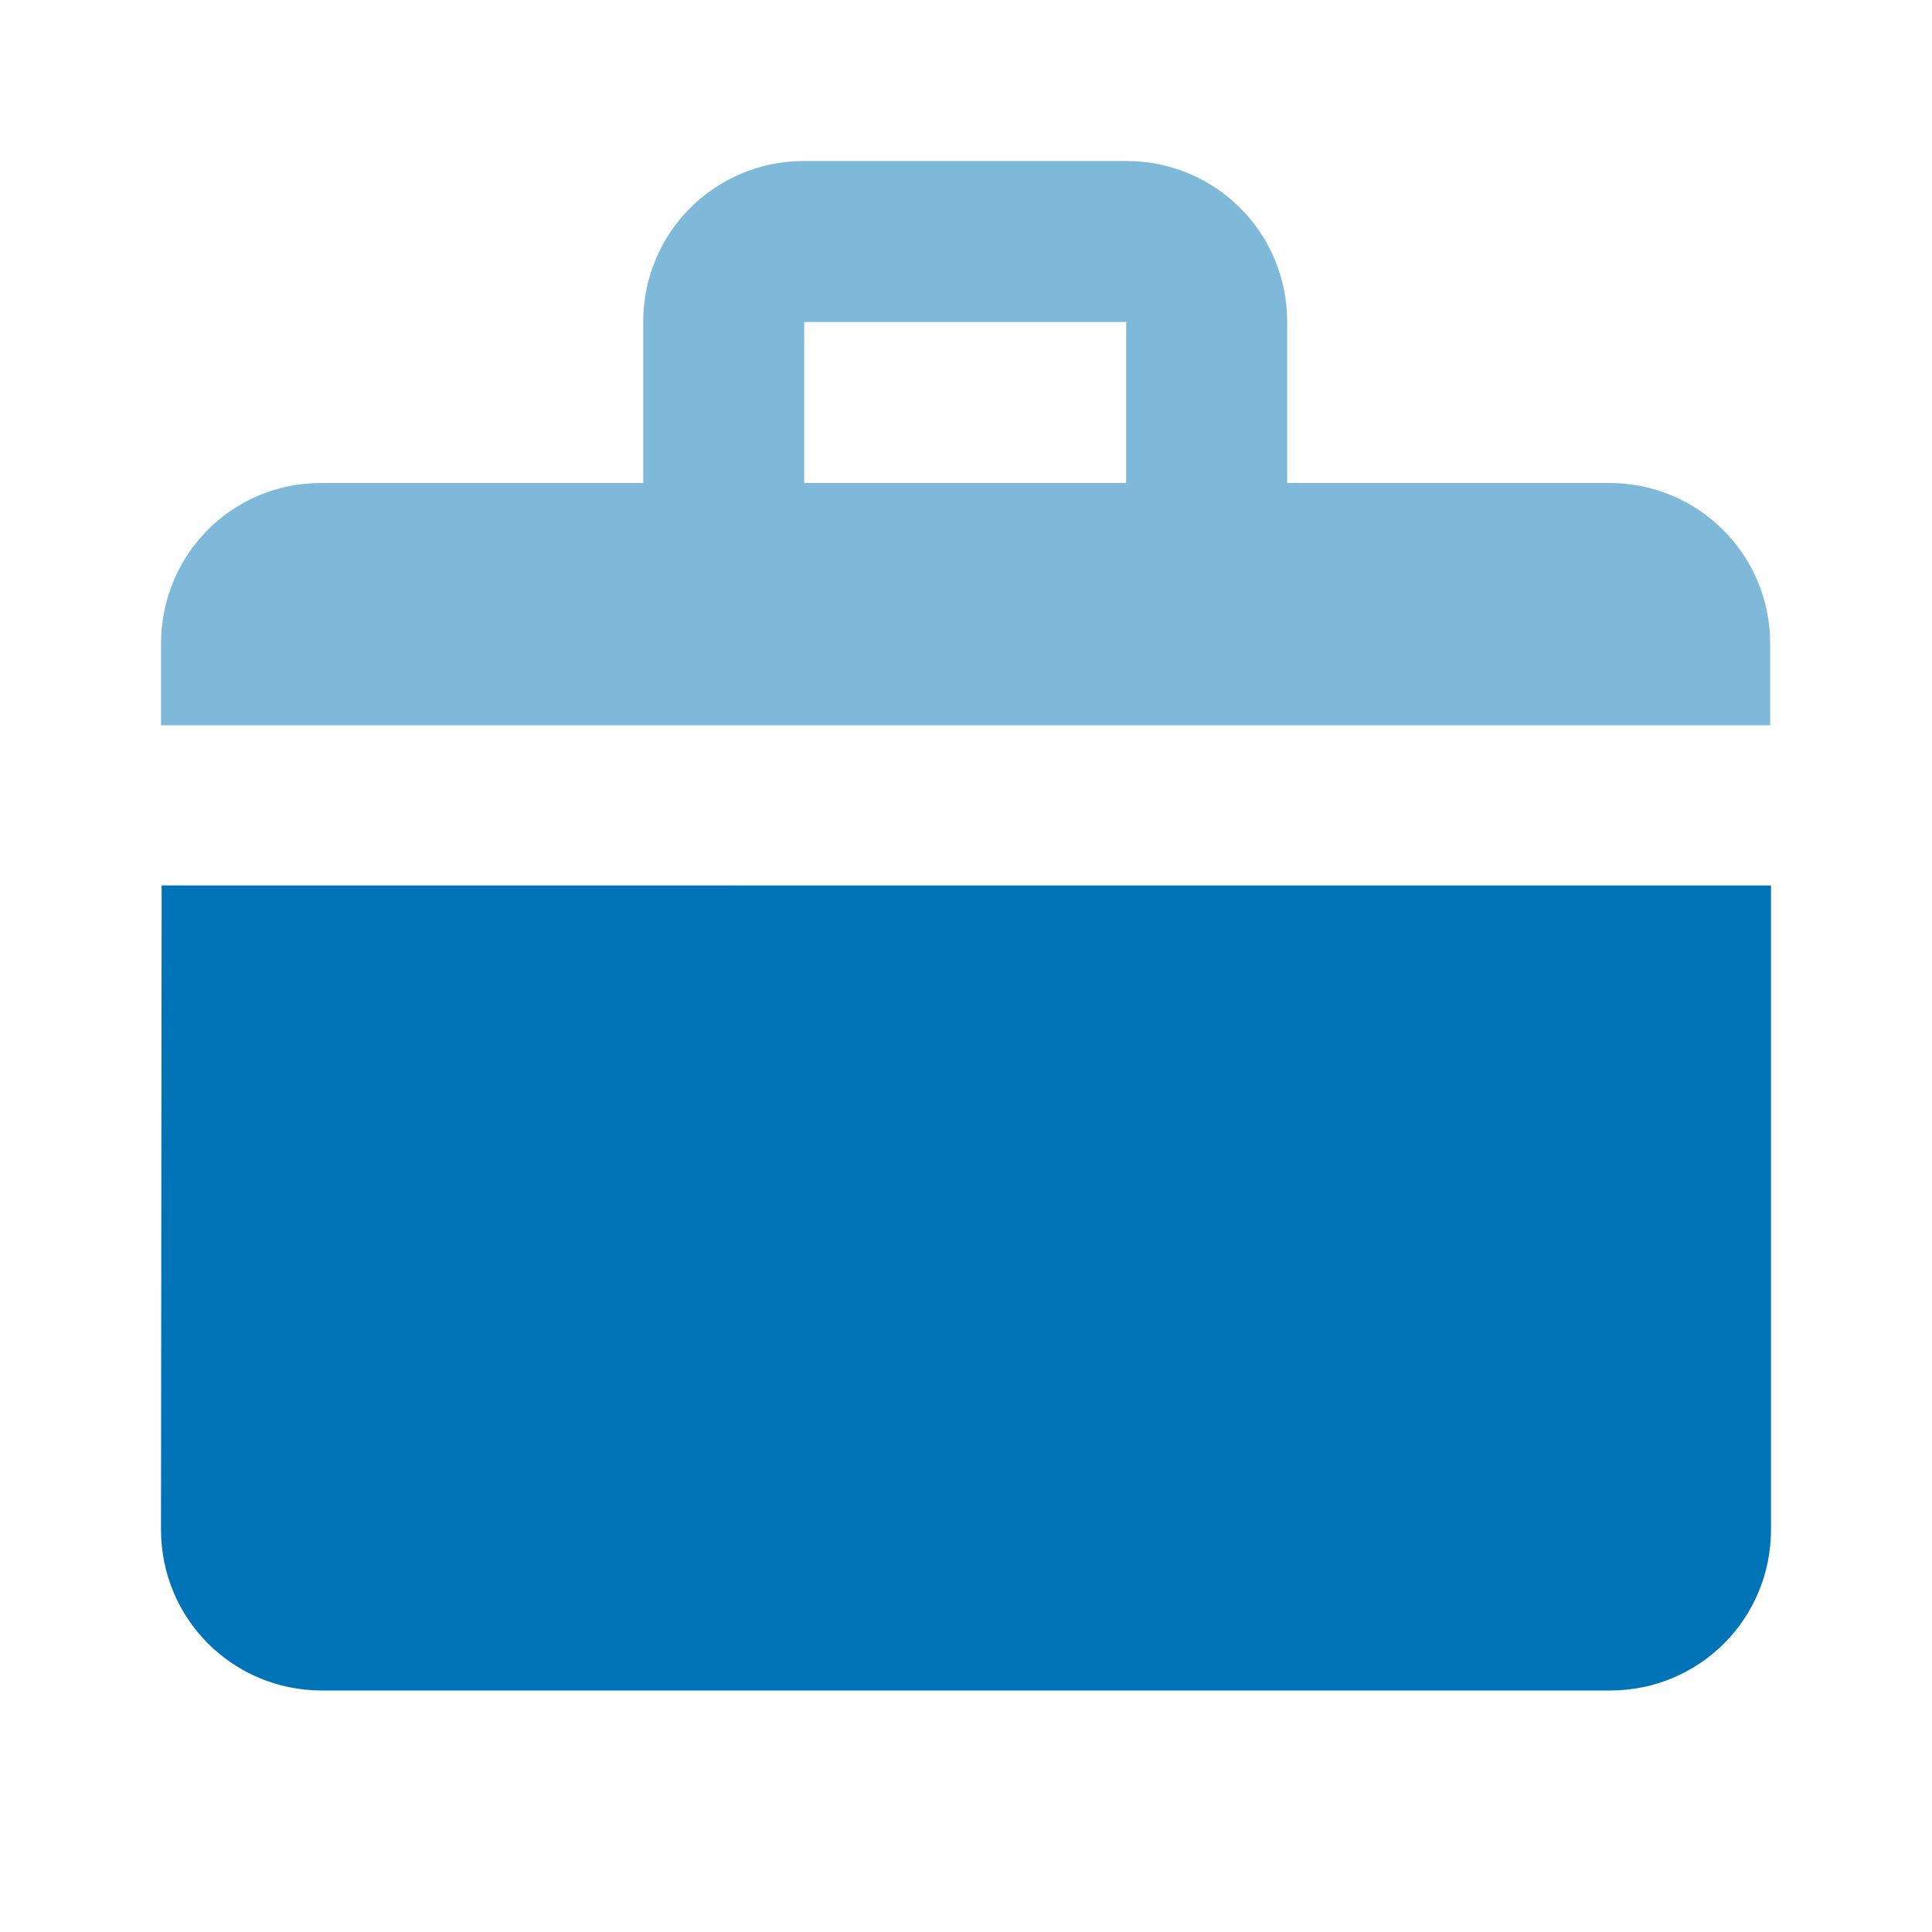
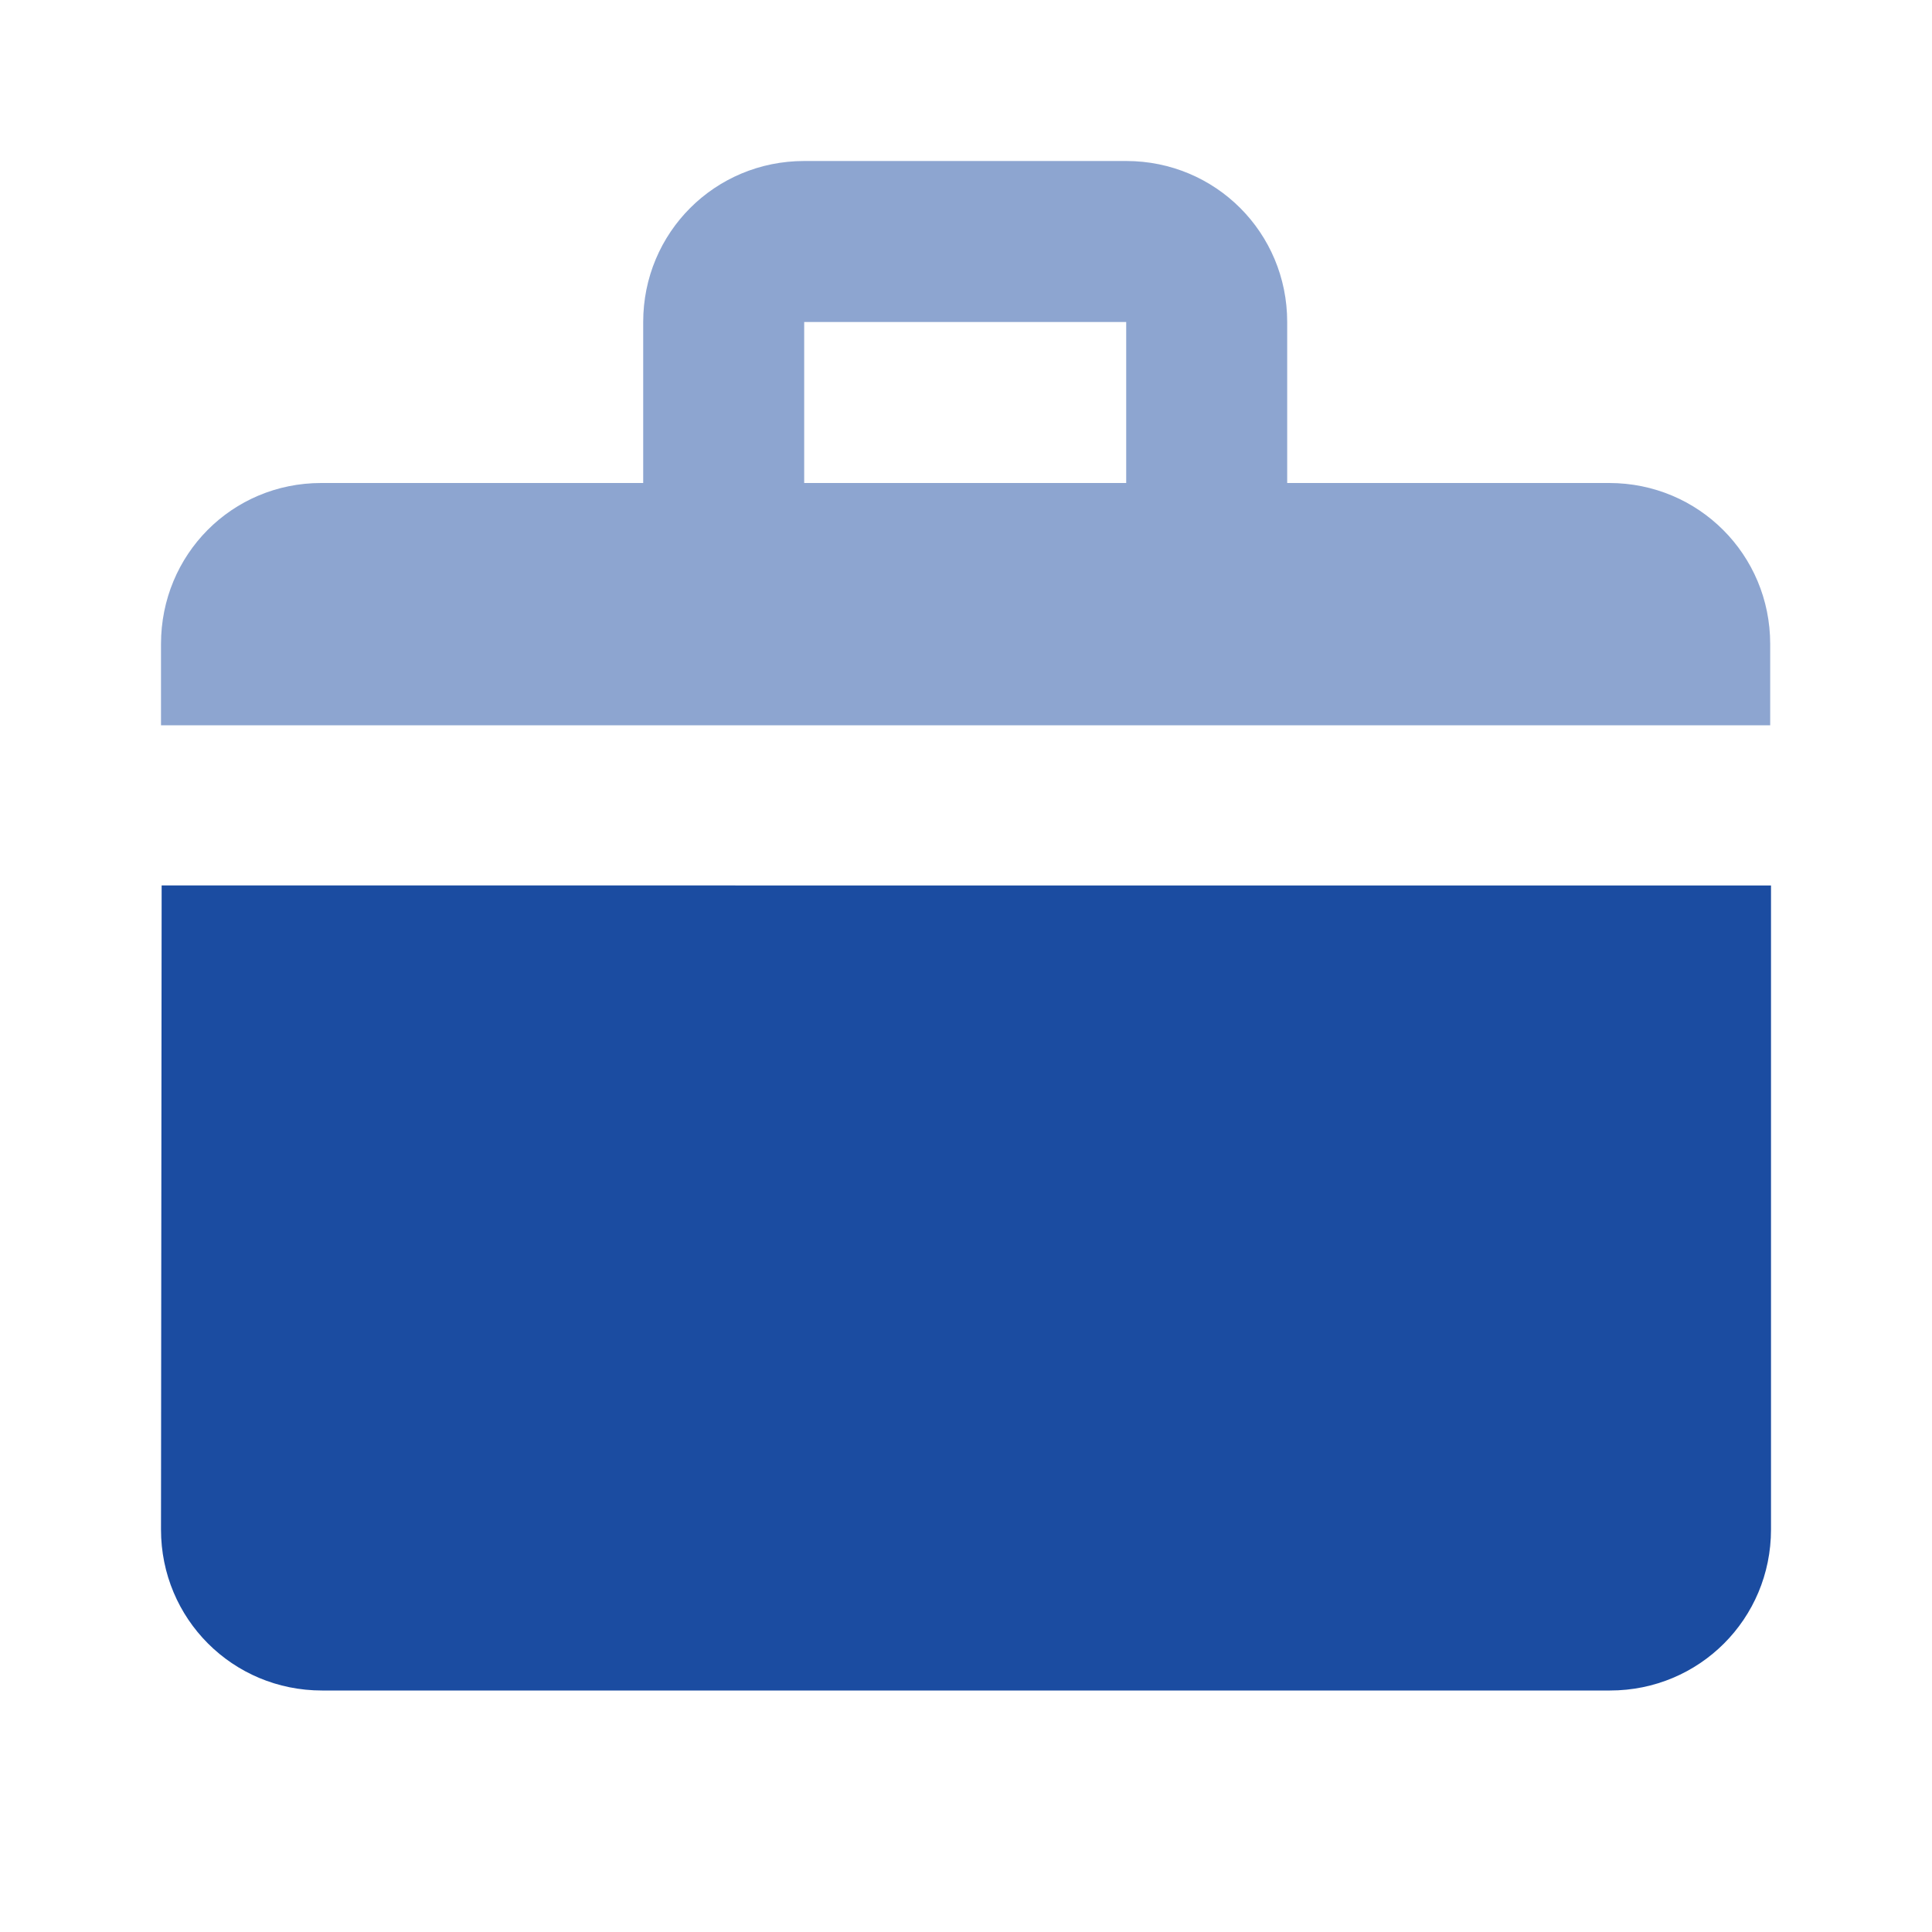
<svg xmlns="http://www.w3.org/2000/svg" width="24px" height="24px" viewBox="0 0 24 24" version="1.1">
-   <g id="Icons/Hubs/Careers" stroke="none" stroke-width="1" fill="none" fill-rule="evenodd">
-     <rect id="Size" fill="#D8D8D8" opacity="0" x="0" y="0" width="24" height="24" />
-     <path d="M2.008,10.999 L2,19 C2,20.11 2.89,21 4,21 L20,21 C21.11,21 22,20.11 22,19 L22,11 L2.008,10.999 Z" id="Shape" fill="#0074B6" />
-     <path d="M19.99,6 L15.99,6 L15.99,4 C15.99,2.89 15.1,2 13.99,2 L9.99,2 C8.88,2 7.99,2.89 7.99,4 L7.99,6 L3.99,6 C2.88,6 2,6.89 2,8 L2,9.01 L21.99,9.01 C21.99,8.428 21.99,8.091 21.99,8 C21.99,6.89 21.1,6 19.99,6 Z M13.99,6 L9.99,6 L9.99,4 L13.99,4 L13.99,6 Z" id="Shape" fill="#0074B6" opacity="0.5" />
+   <g id="UI-Elements-for-Dev." stroke="none" stroke-width="1" fill="none" fill-rule="evenodd">
+     <g id="UI-Elements" transform="translate(-298, -40)">
+       <g id="Logos/iGOT_symbol" transform="translate(298, 40)">
+         <rect id="Size" fill="#D8D8D8" opacity="0" x="0" y="0" width="24" height="24" />
+         <path d="M2.008,10.999 L2,19 C2,20.11 2.89,21 4,21 L20,21 C21.11,21 22,20.11 22,19 L22,11 L2.008,10.999 Z" id="Shape" fill="#1B4CA1" />
+         <path d="M19.99,6 L15.99,6 L15.99,4 C15.99,2.89 15.1,2 13.99,2 L9.99,2 C8.88,2 7.99,2.89 7.99,4 L7.99,6 L3.99,6 C2.88,6 2,6.89 2,8 L2,9.01 L21.99,9.01 C21.99,8.428 21.99,8.091 21.99,8 C21.99,6.89 21.1,6 19.99,6 Z M13.99,6 L9.99,6 L9.99,4 L13.99,4 L13.99,6 Z" id="Shape" fill="#1B4CA1" opacity="0.5" />
+       </g>
+     </g>
  </g>
</svg>
